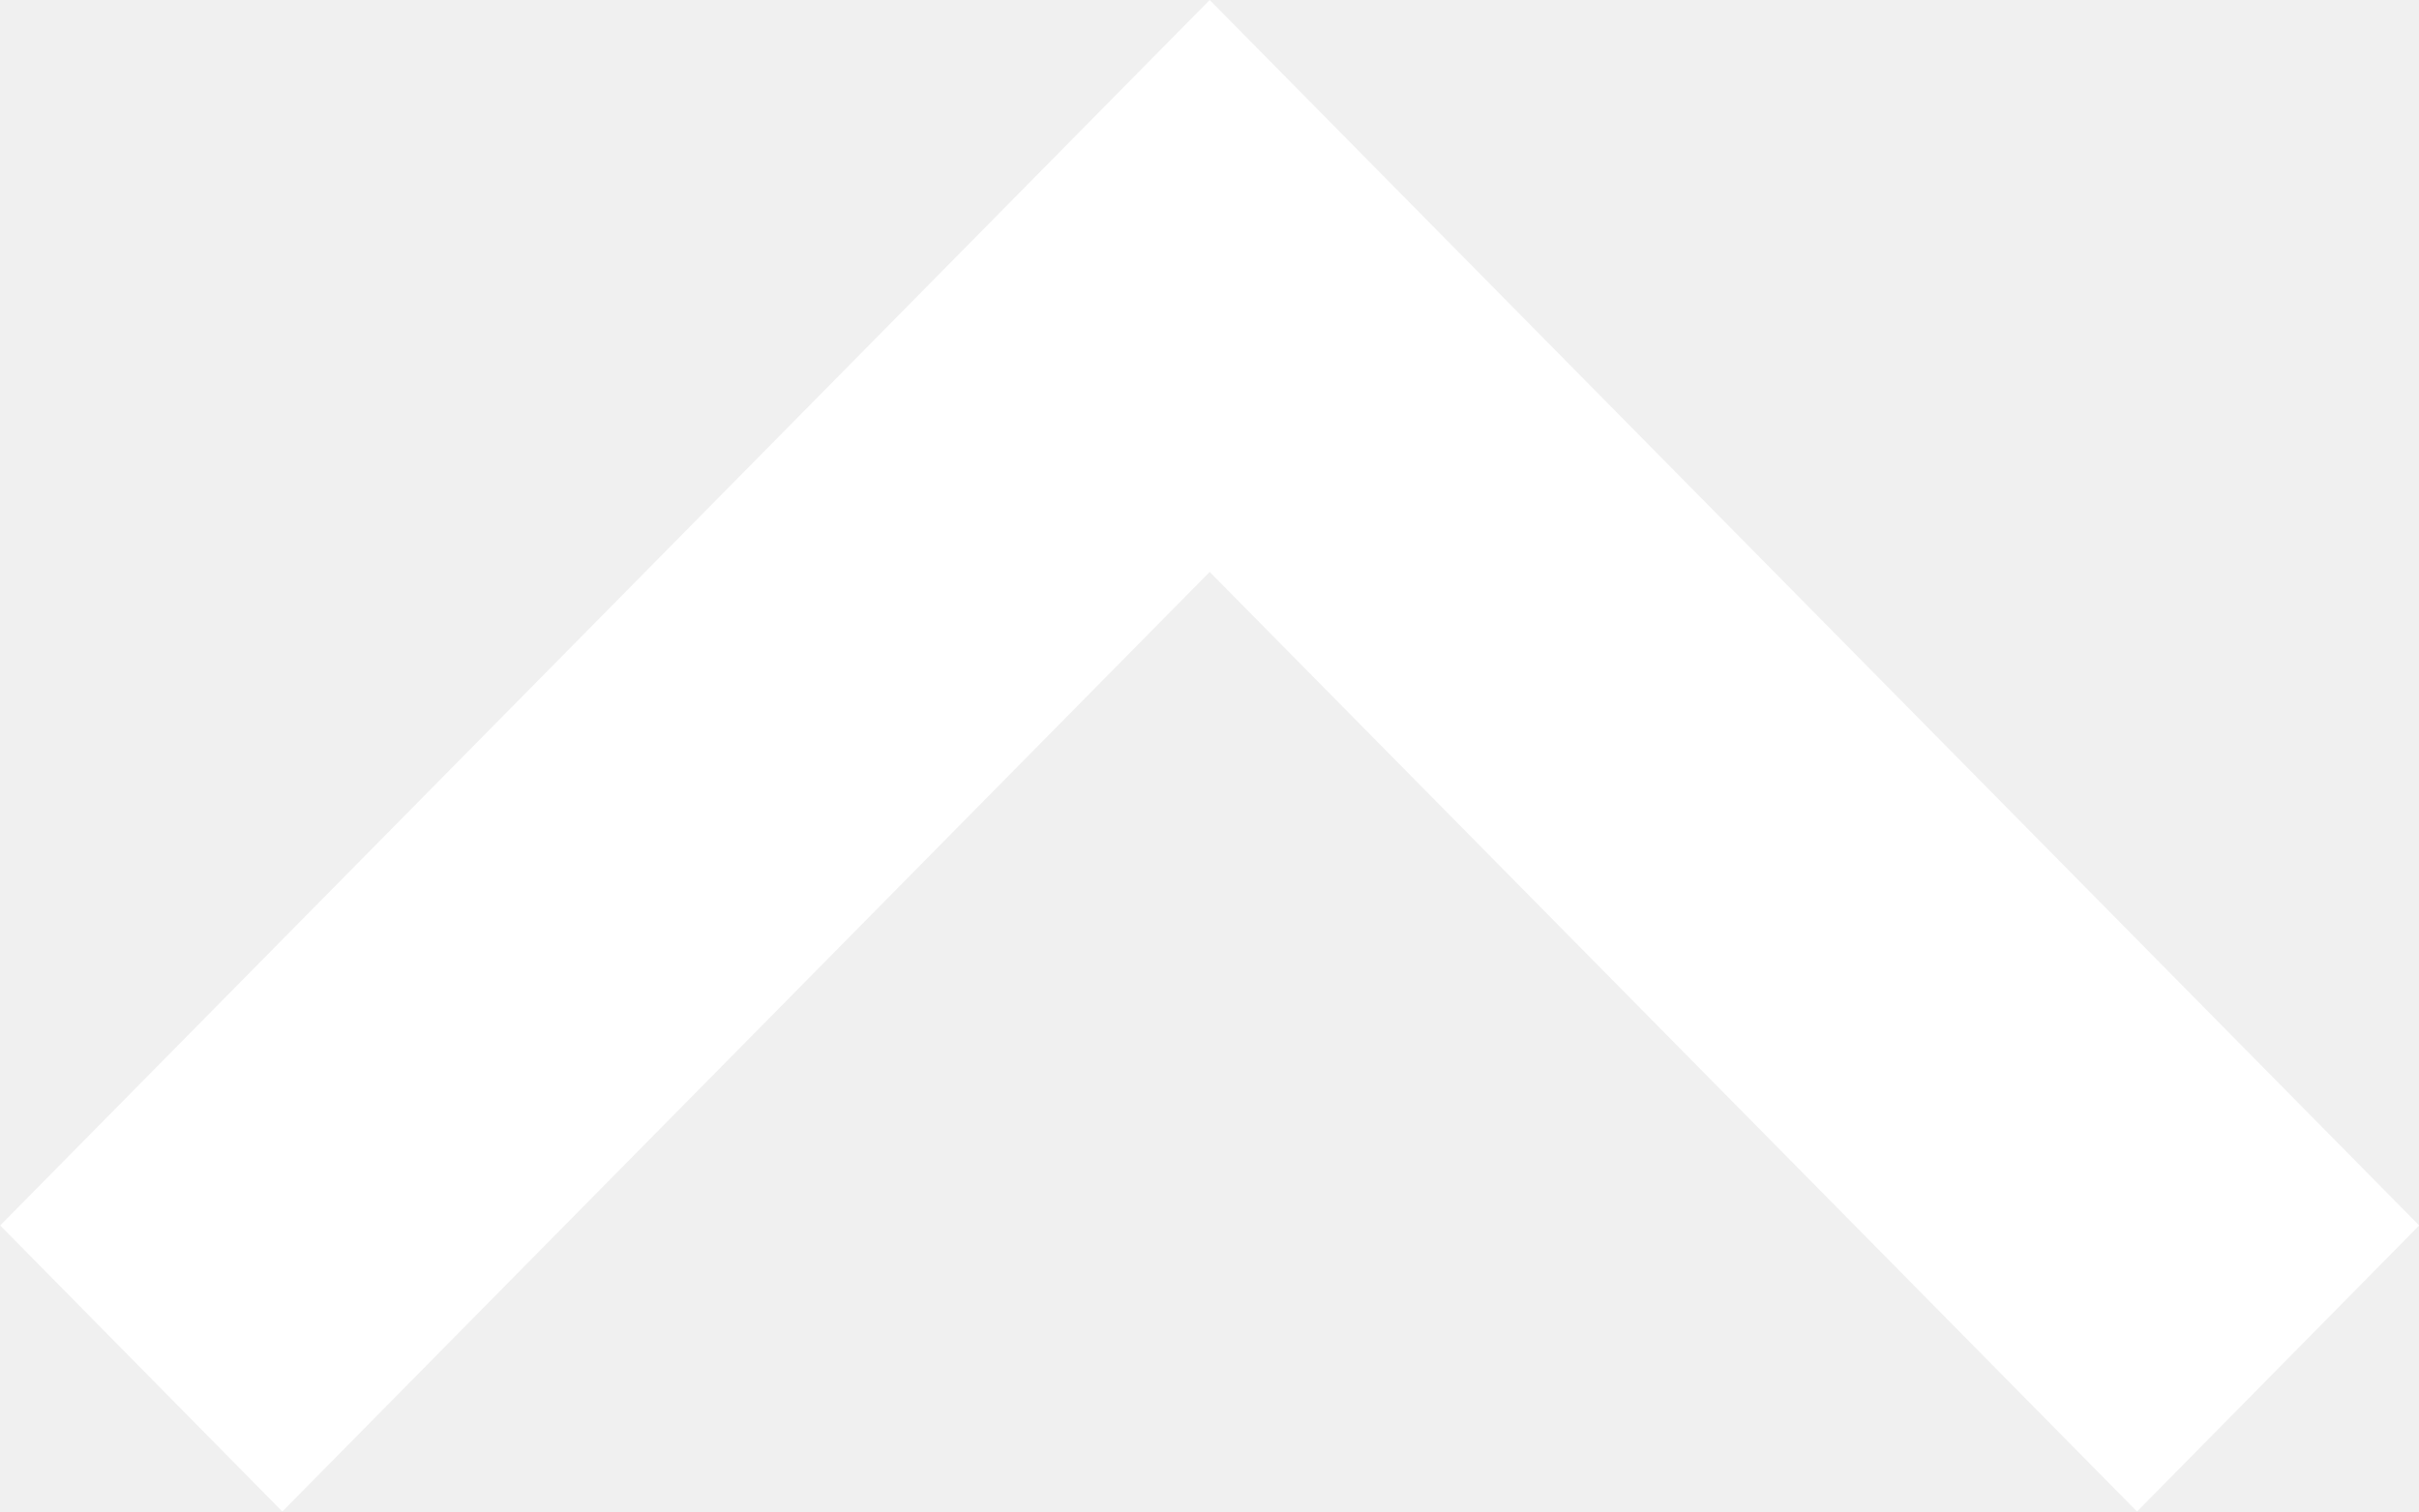
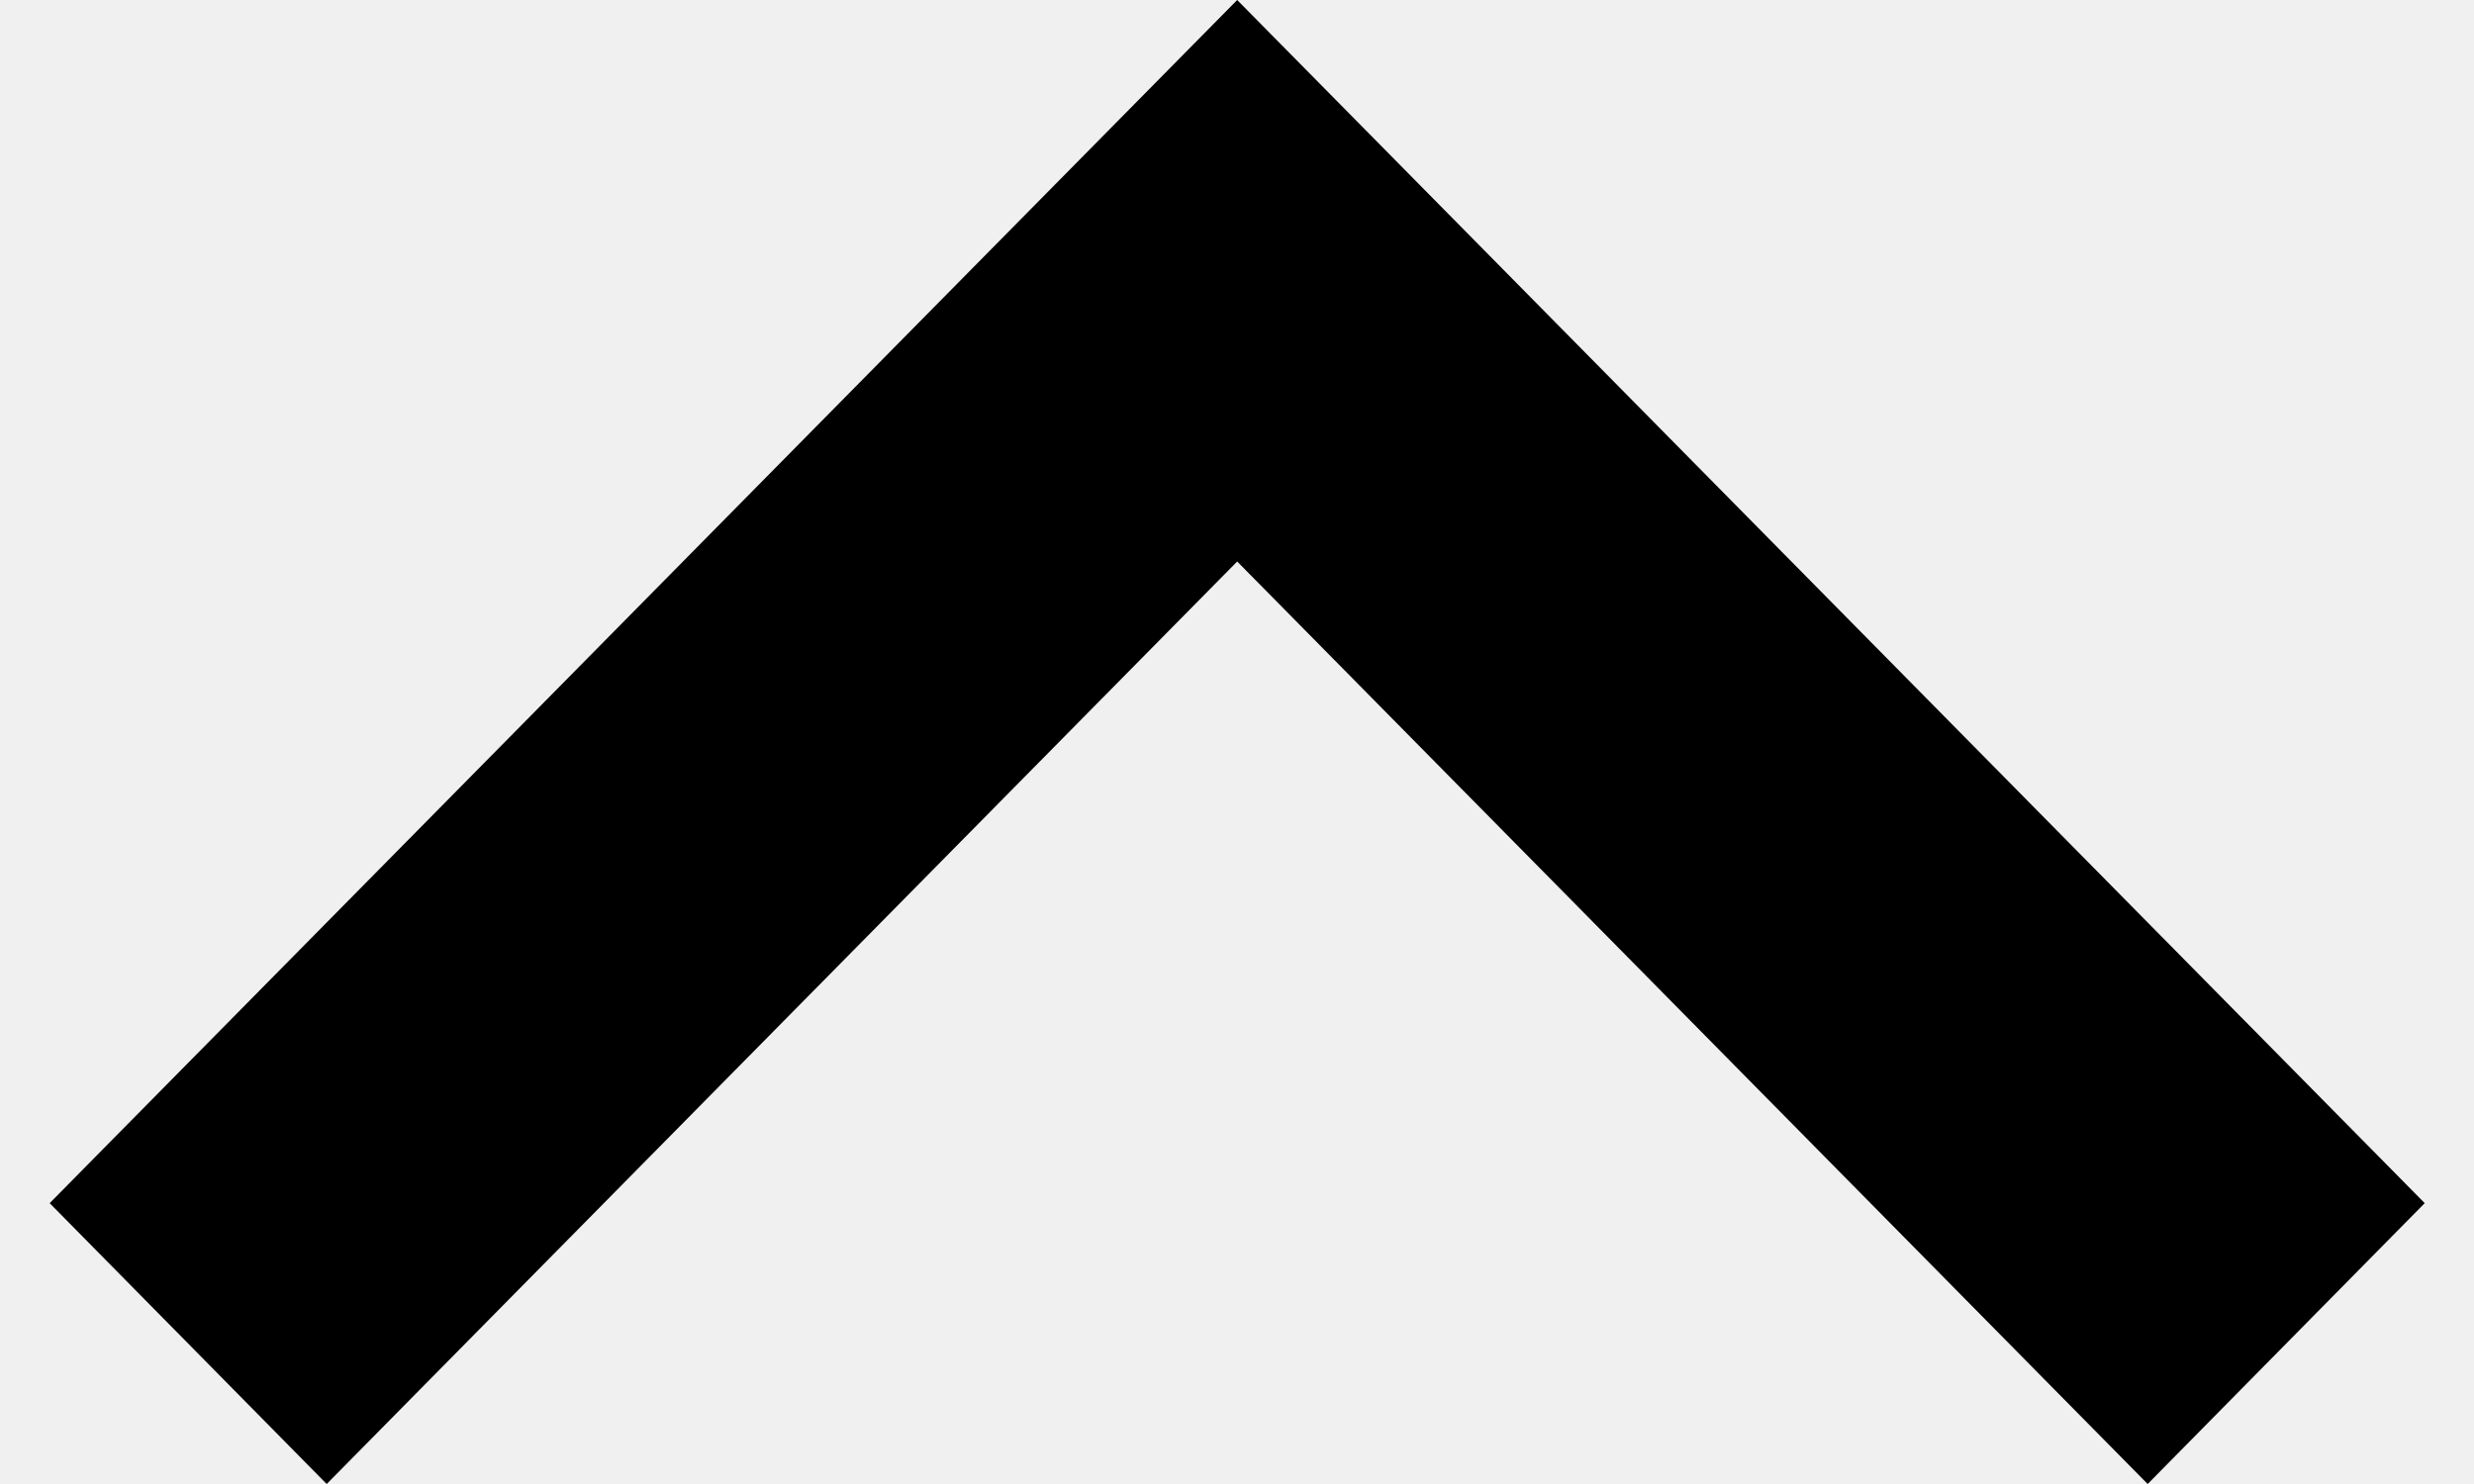
- <svg xmlns="http://www.w3.org/2000/svg" width="12.8" height="8" viewBox="0 0 12.8 8">
-   <path id="back_arrow-up" d="M8,1.493,6.486,0,0,6.4l6.486,6.4L8,11.307,3.027,6.4Z" transform="translate(12.801) rotate(90)" fill="#fff" />
+ <svg xmlns="http://www.w3.org/2000/svg" width="10" height="6" viewBox="0 0 12.8 8">
+   <path id="back_arrow-up" d="M8,1.493,6.486,0,0,6.4l6.486,6.4L8,11.307,3.027,6.4Z" transform="translate(12.801) rotate(90)" fill="#000000" />
</svg>
